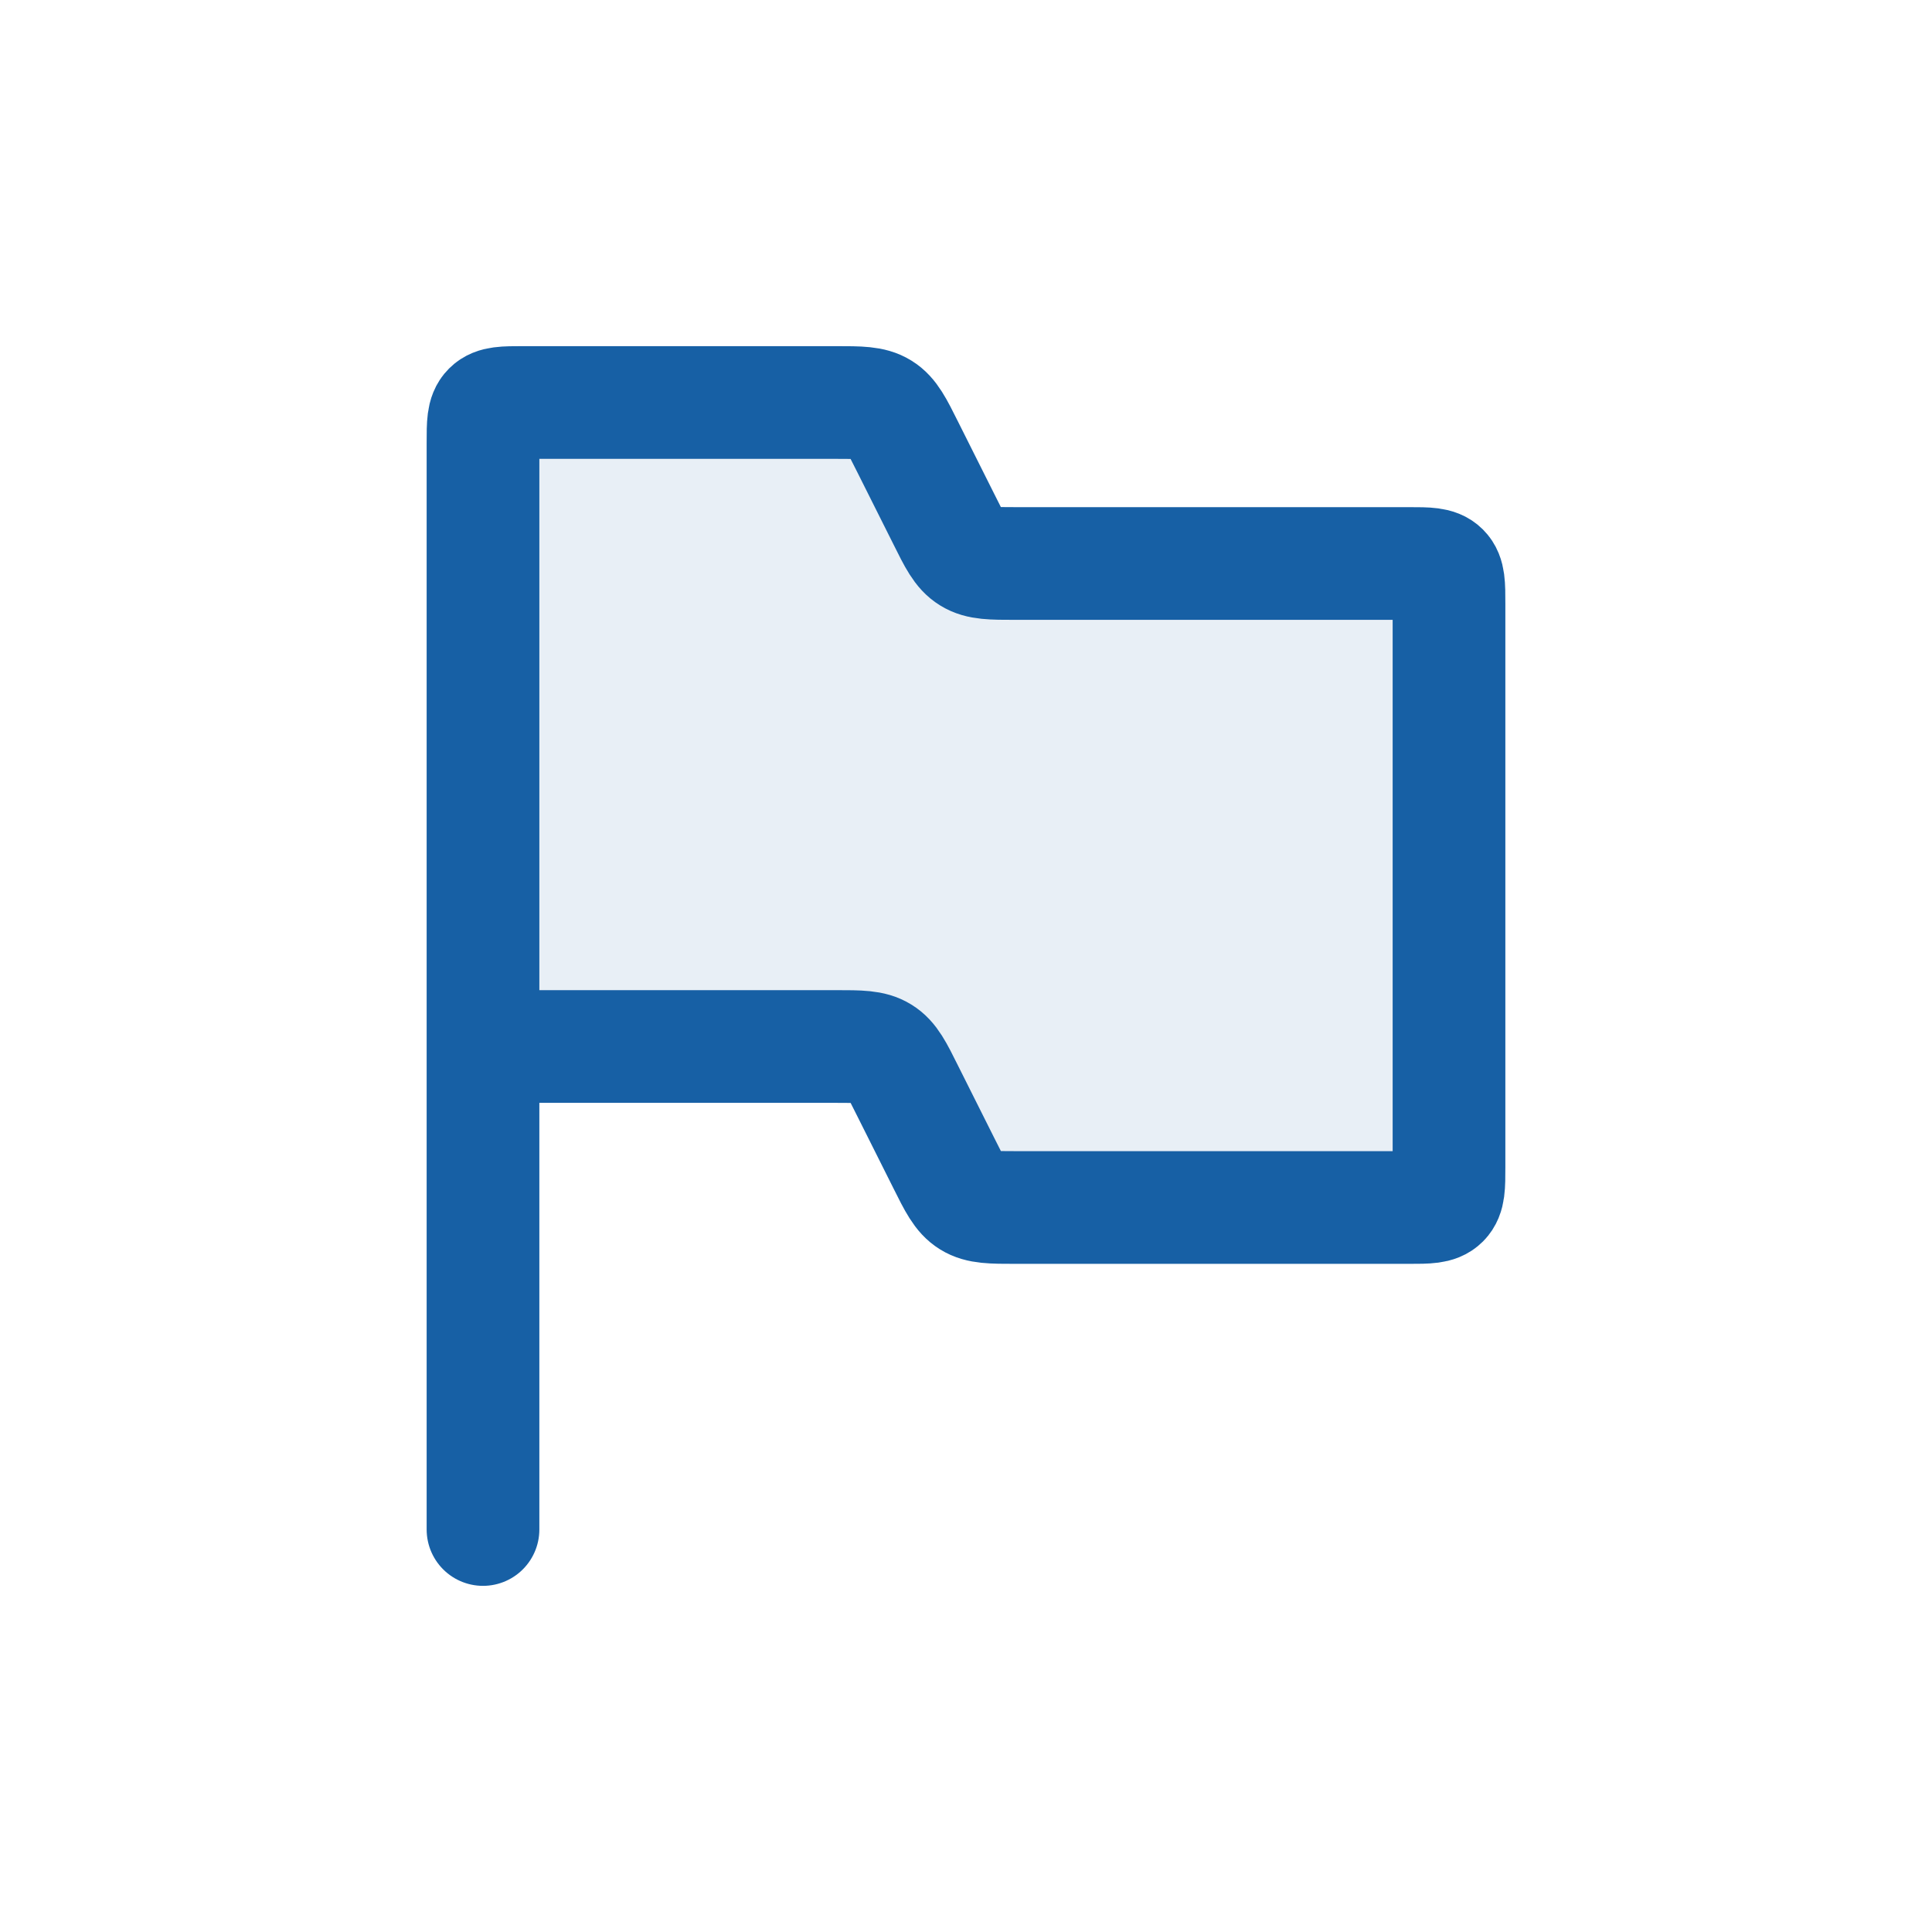
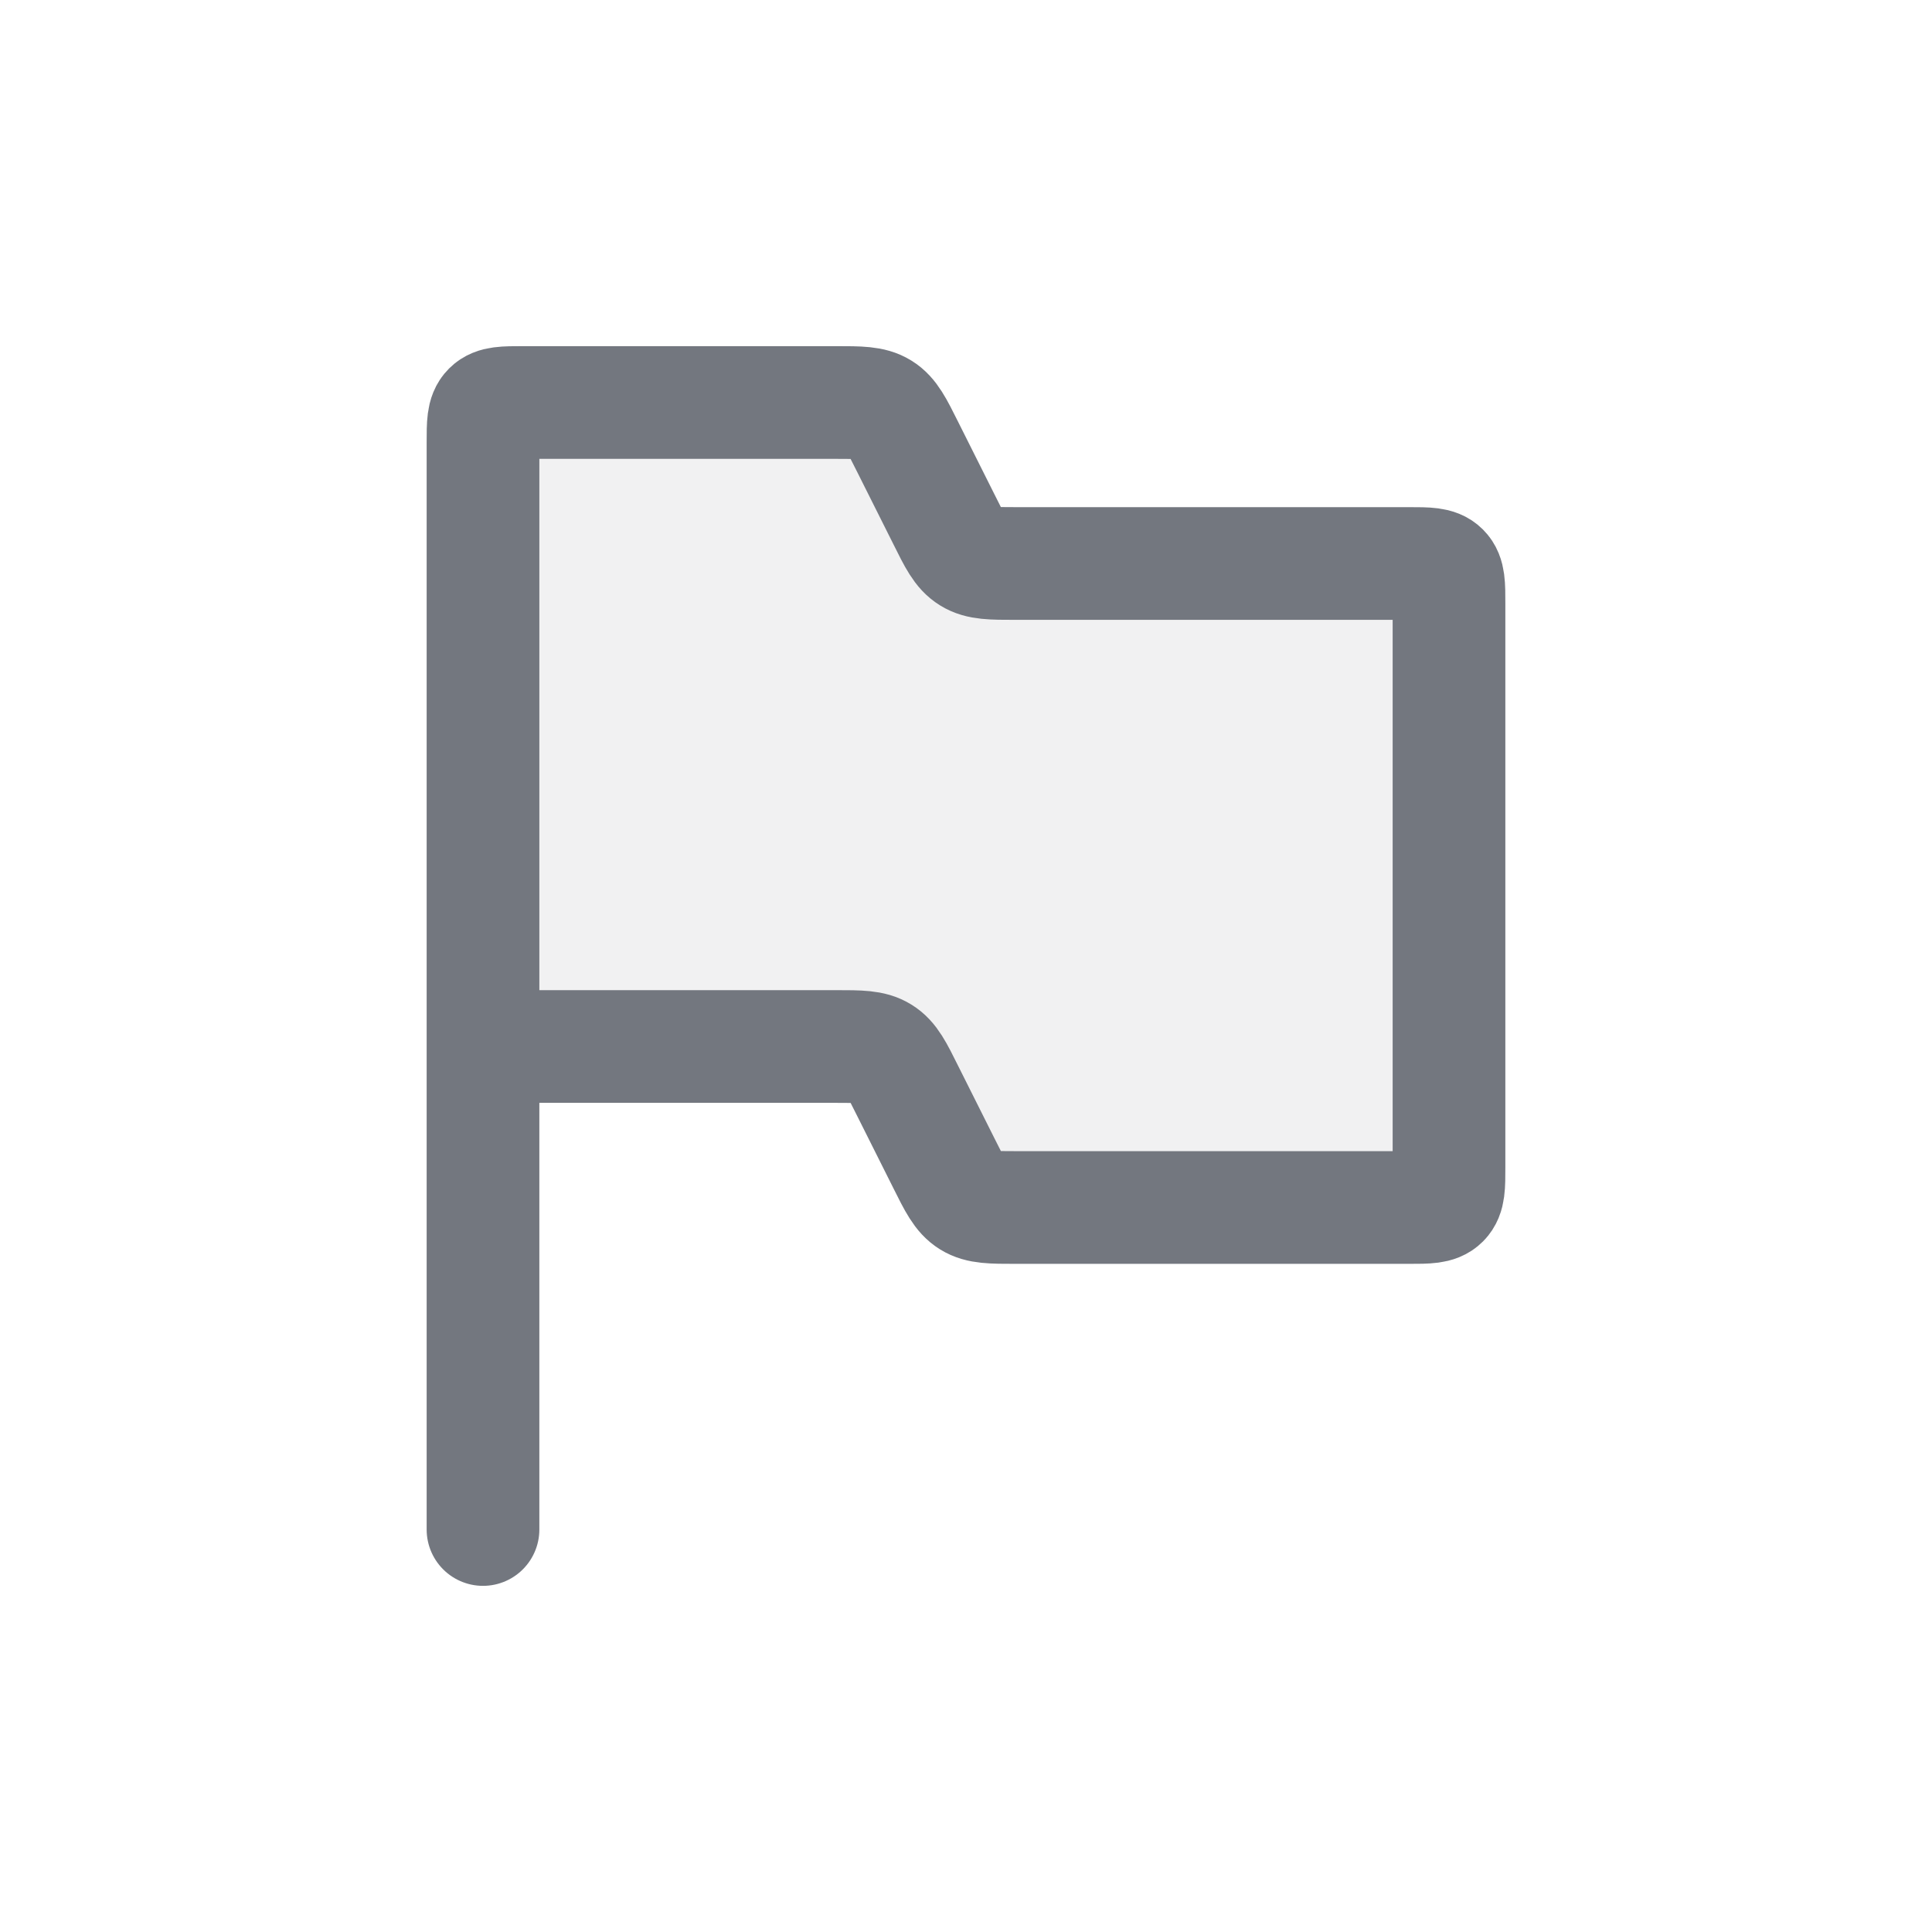
<svg xmlns="http://www.w3.org/2000/svg" width="24" height="24" fill="none">
-   <path d="M6 5.5V13h4.382c.3 0 .451 0 .572.075.12.074.188.209.322.478l.448.894c.134.27.201.404.322.478.121.075.271.075.572.075H17.5c.236 0 .354 0 .427-.073.073-.073.073-.191.073-.427v-7c0-.236 0-.354-.073-.427C17.854 7 17.736 7 17.5 7h-4.882c-.3 0-.451 0-.572-.075-.12-.074-.188-.209-.322-.478l-.448-.894c-.134-.27-.201-.404-.322-.478C10.833 5 10.683 5 10.382 5H6.5c-.236 0-.354 0-.427.073C6 5.146 6 5.264 6 5.5Z" fill="#1760a5" fill-opacity=".1" />
-   <path d="M6 13V5.5c0-.236 0-.354.073-.427C6.146 5 6.264 5 6.5 5h3.882c.3 0 .451 0 .572.075.12.074.188.209.322.478l.448.894c.134.27.201.404.322.478.121.075.271.075.572.075H17.5c.236 0 .354 0 .427.073.073.073.073.191.073.427v7c0 .236 0 .354-.073.427-.073.073-.191.073-.427.073h-4.882c-.3 0-.451 0-.572-.075-.12-.074-.188-.209-.322-.478l-.448-.894c-.134-.27-.201-.404-.322-.478-.121-.075-.271-.075-.572-.075H6Zm0 0v6" stroke="#1760a5" stroke-width="1.4" stroke-linecap="round" />
+   <path d="M6 5.5V13h4.382c.3 0 .451 0 .572.075.12.074.188.209.322.478l.448.894c.134.27.201.404.322.478.121.075.271.075.572.075H17.5c.236 0 .354 0 .427-.073.073-.073.073-.191.073-.427v-7c0-.236 0-.354-.073-.427C17.854 7 17.736 7 17.5 7h-4.882c-.3 0-.451 0-.572-.075-.12-.074-.188-.209-.322-.478l-.448-.894c-.134-.27-.201-.404-.322-.478C10.833 5 10.683 5 10.382 5H6.5c-.236 0-.354 0-.427.073C6 5.146 6 5.264 6 5.5Z" fill="#73777F" fill-opacity=".1" />
+   <path d="M6 13V5.5c0-.236 0-.354.073-.427C6.146 5 6.264 5 6.5 5h3.882c.3 0 .451 0 .572.075.12.074.188.209.322.478l.448.894c.134.27.201.404.322.478.121.075.271.075.572.075H17.5c.236 0 .354 0 .427.073.073.073.073.191.073.427v7c0 .236 0 .354-.073.427-.073.073-.191.073-.427.073h-4.882c-.3 0-.451 0-.572-.075-.12-.074-.188-.209-.322-.478l-.448-.894c-.134-.27-.201-.404-.322-.478-.121-.075-.271-.075-.572-.075H6Zm0 0v6" stroke="#73777F" stroke-width="1.4" stroke-linecap="round" />
</svg>
